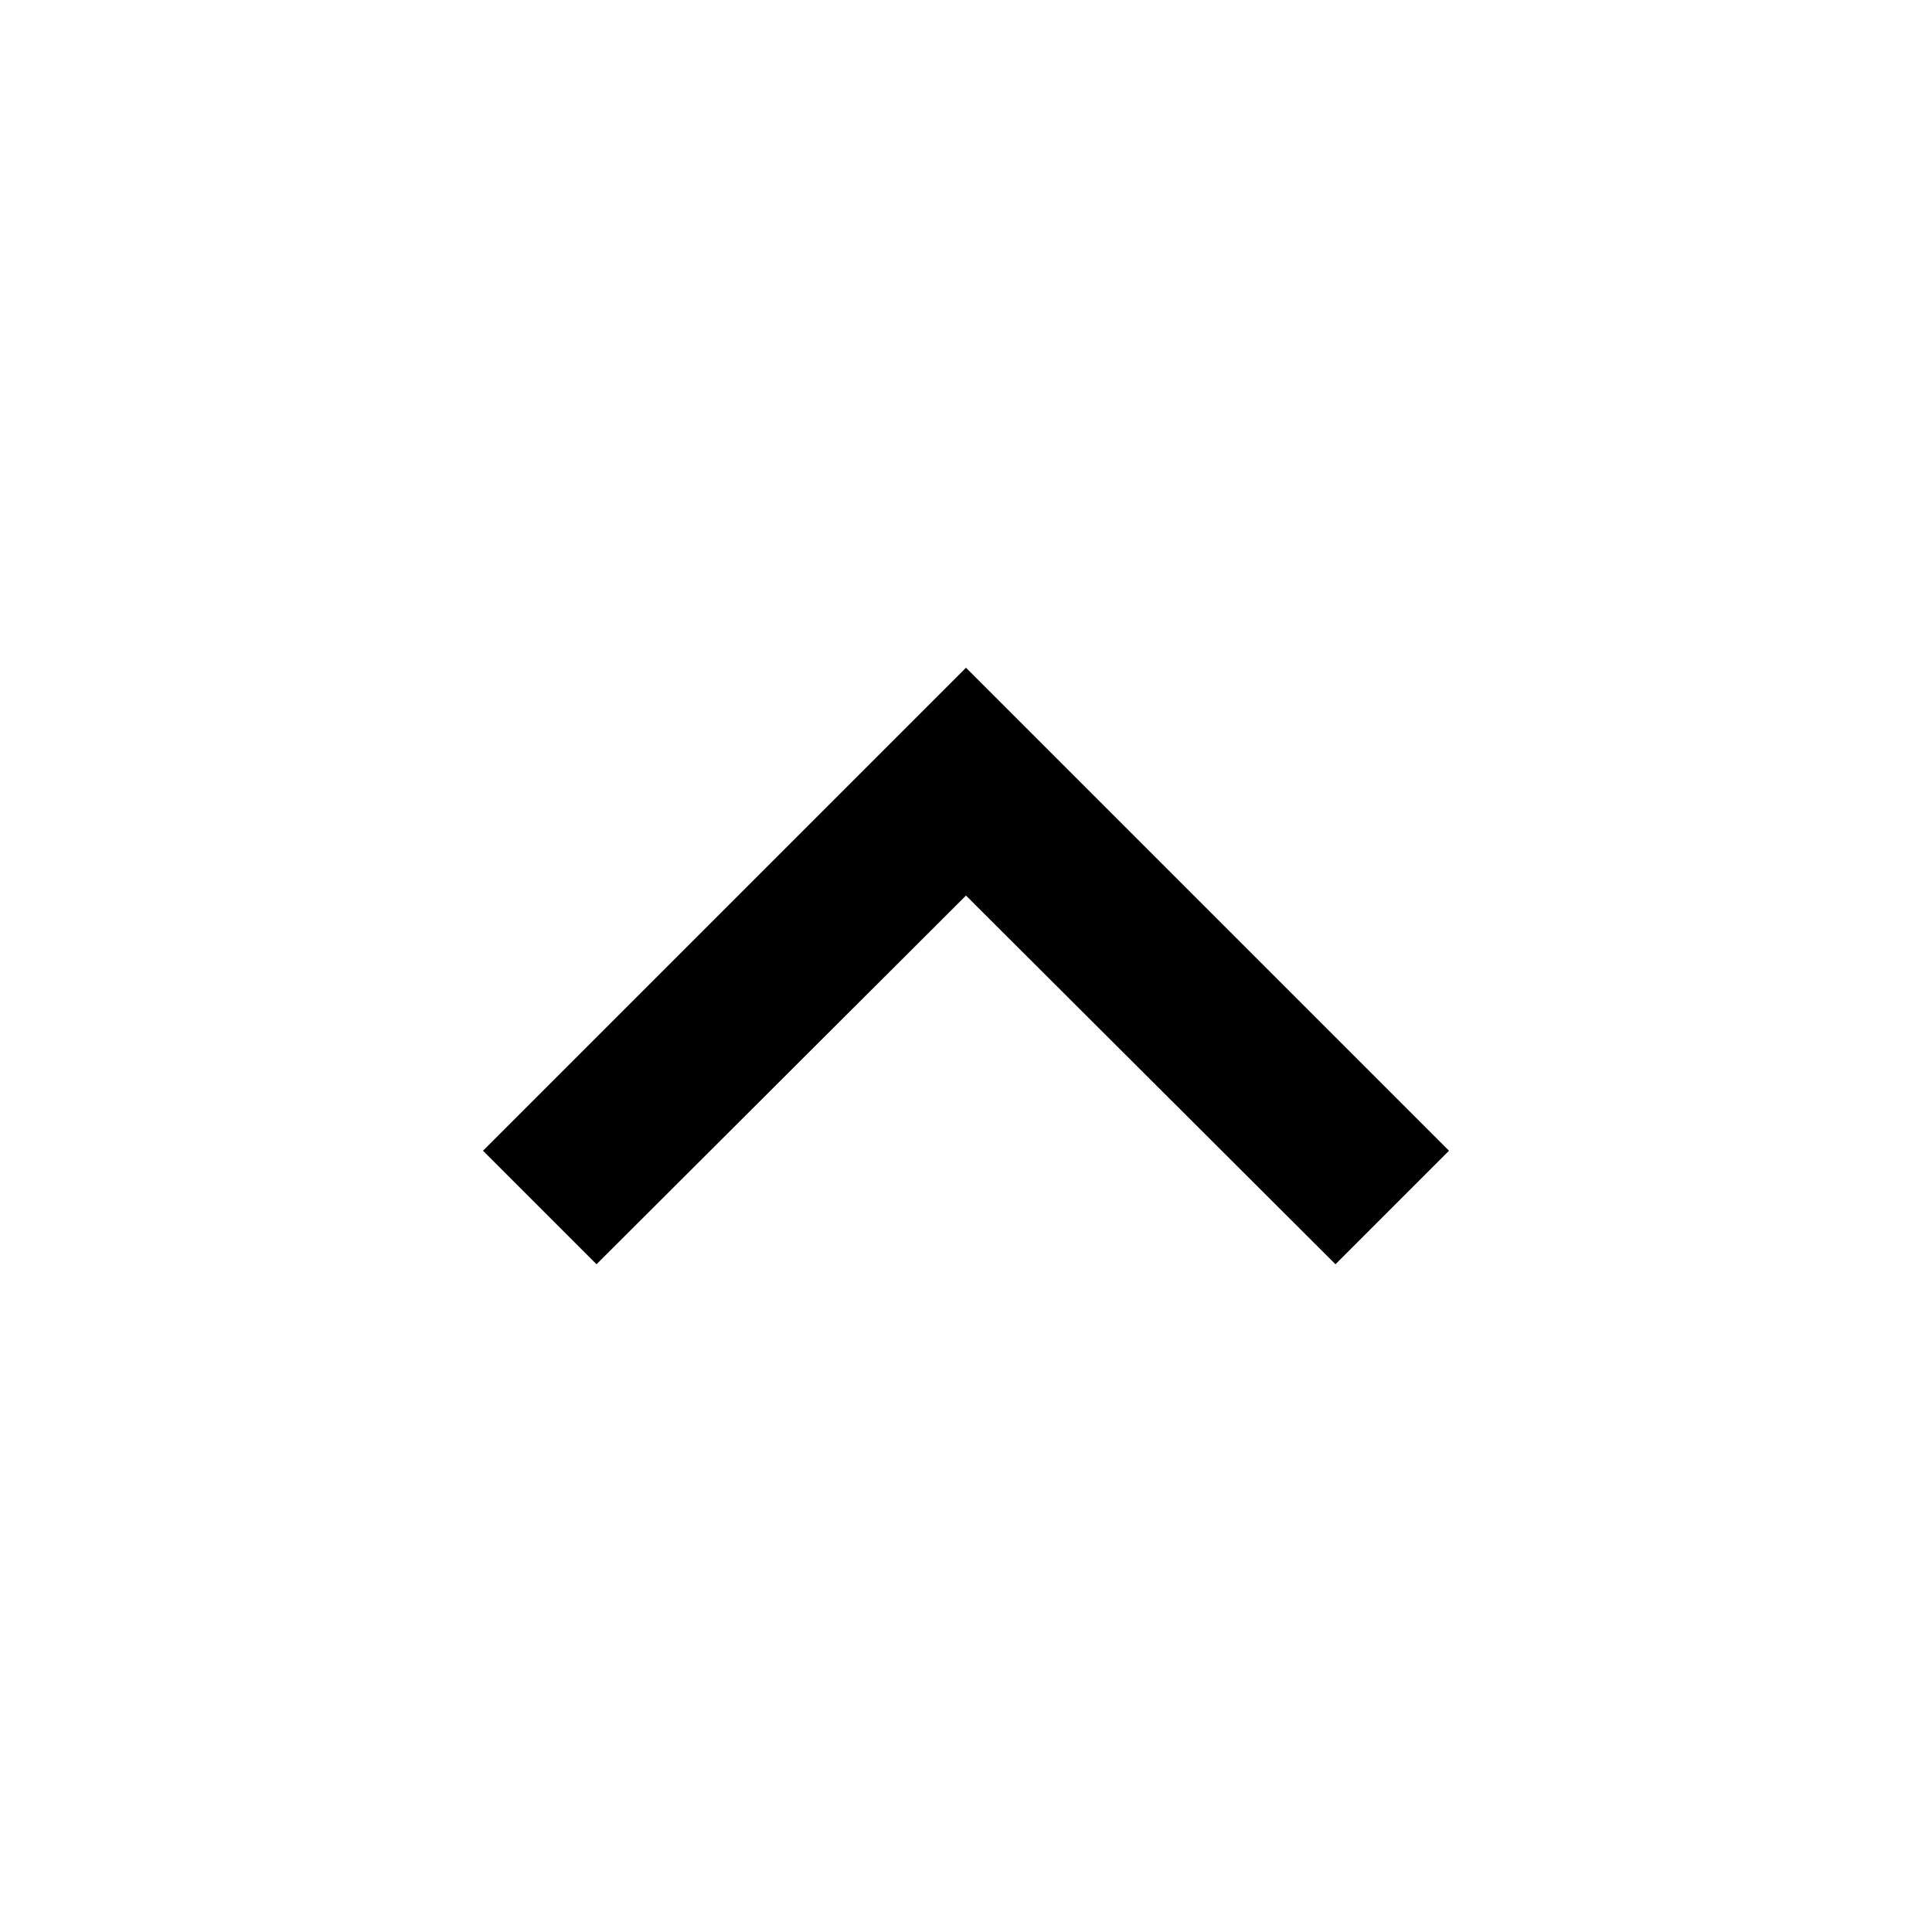
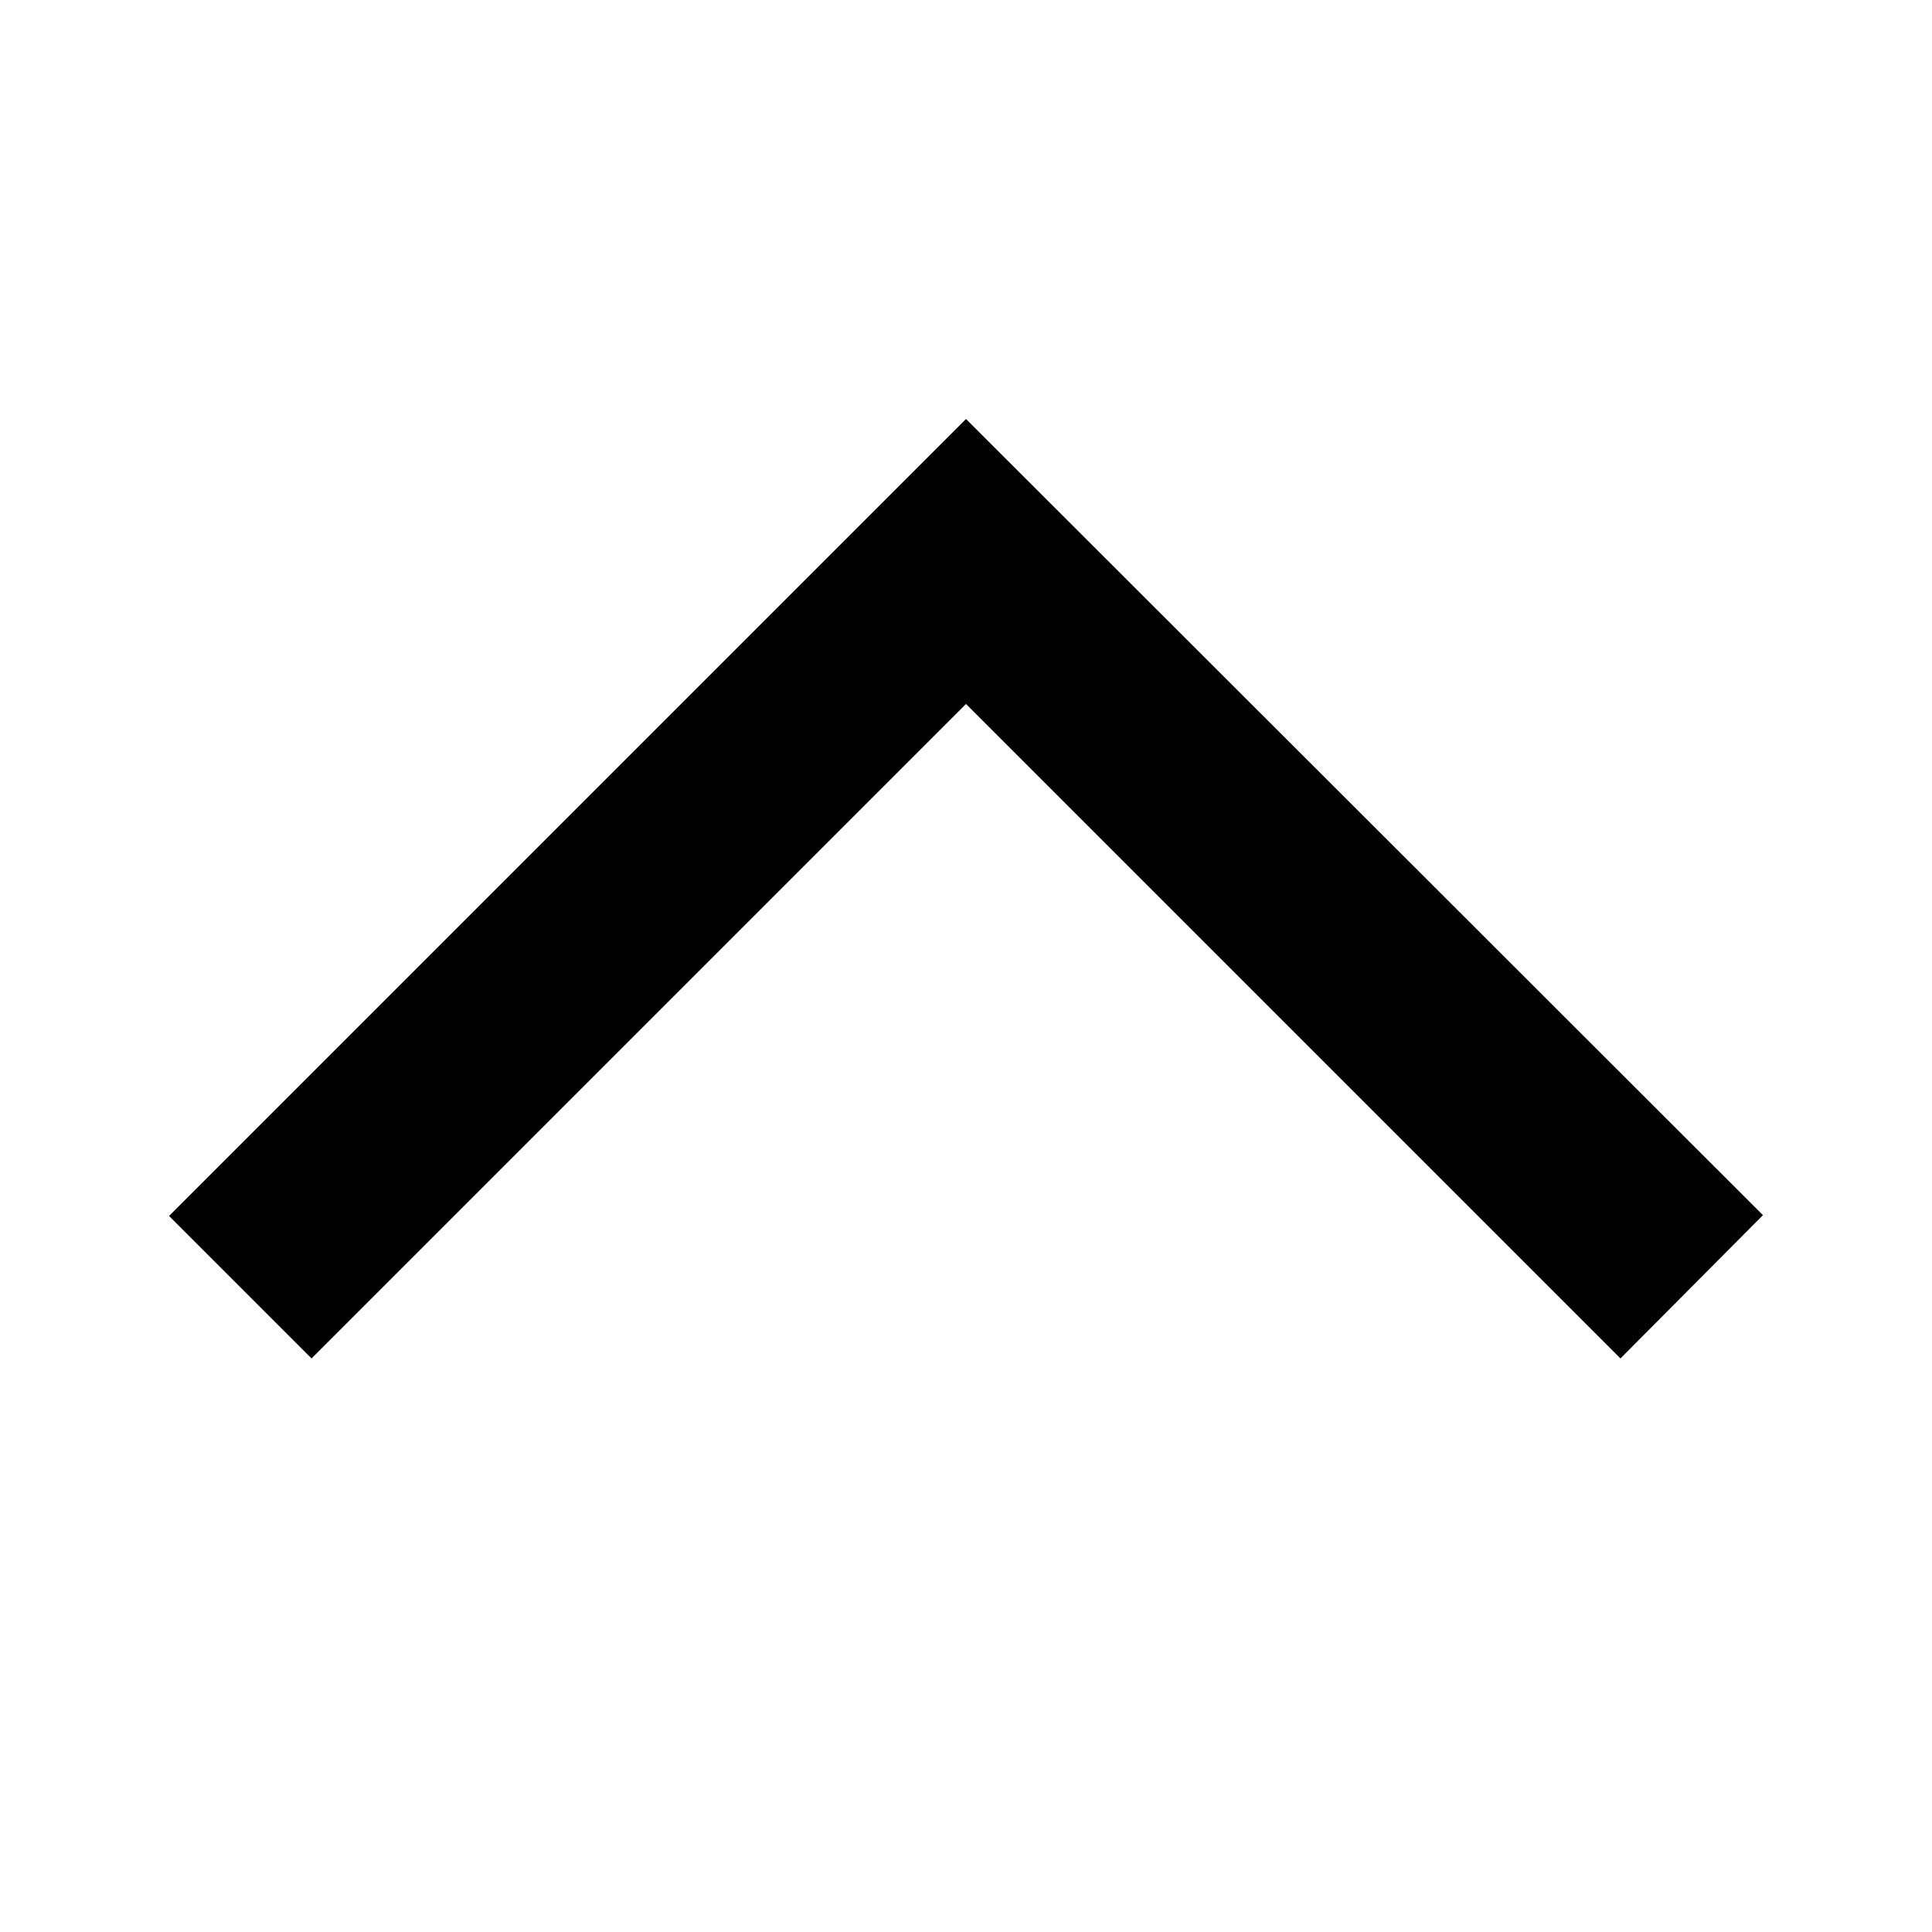
<svg xmlns="http://www.w3.org/2000/svg" width="2em" height="2em" viewBox="0 0 24 24" fill="currentColor">
-   <path d="M12 8.295L6 14.295L7.41 15.705L12 11.125L16.59 15.705L18 14.295L12 8.295Z" />
+   <path d="M20.13 16.875L21.9 15.095L12 5.205L2.1 15.105L3.87 16.875L12 8.745L20.13 16.875Z" />
</svg>
